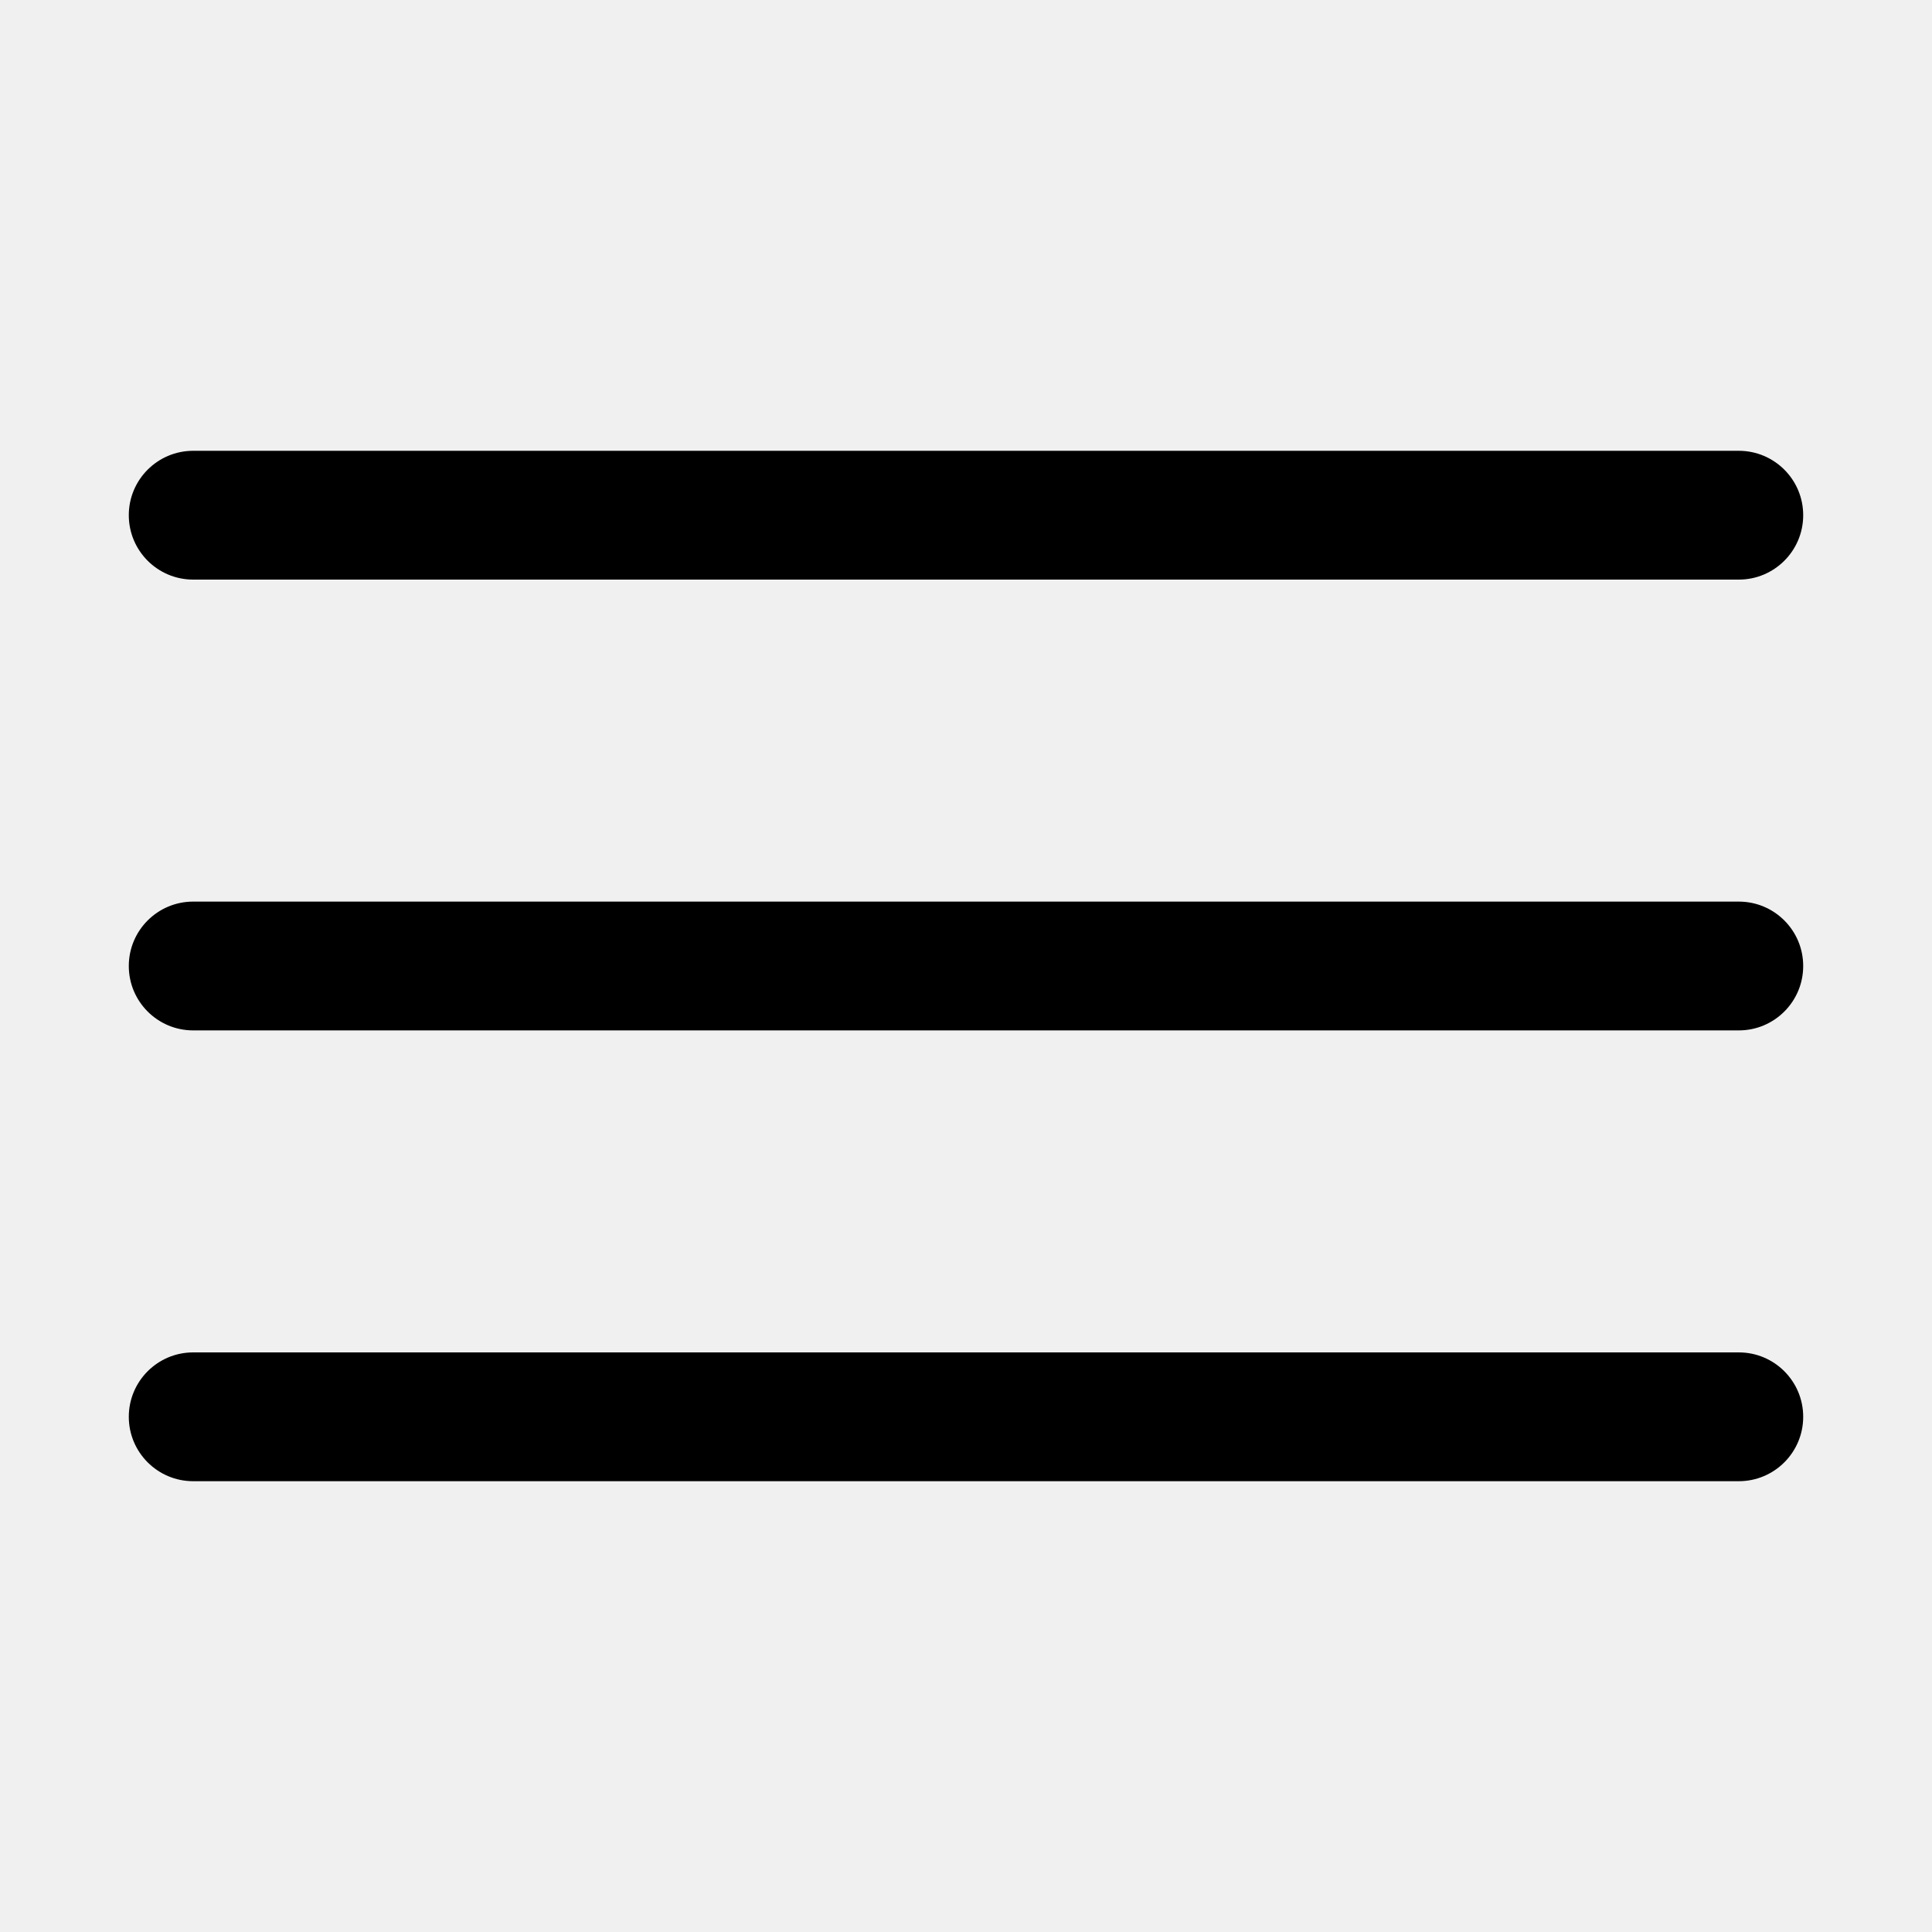
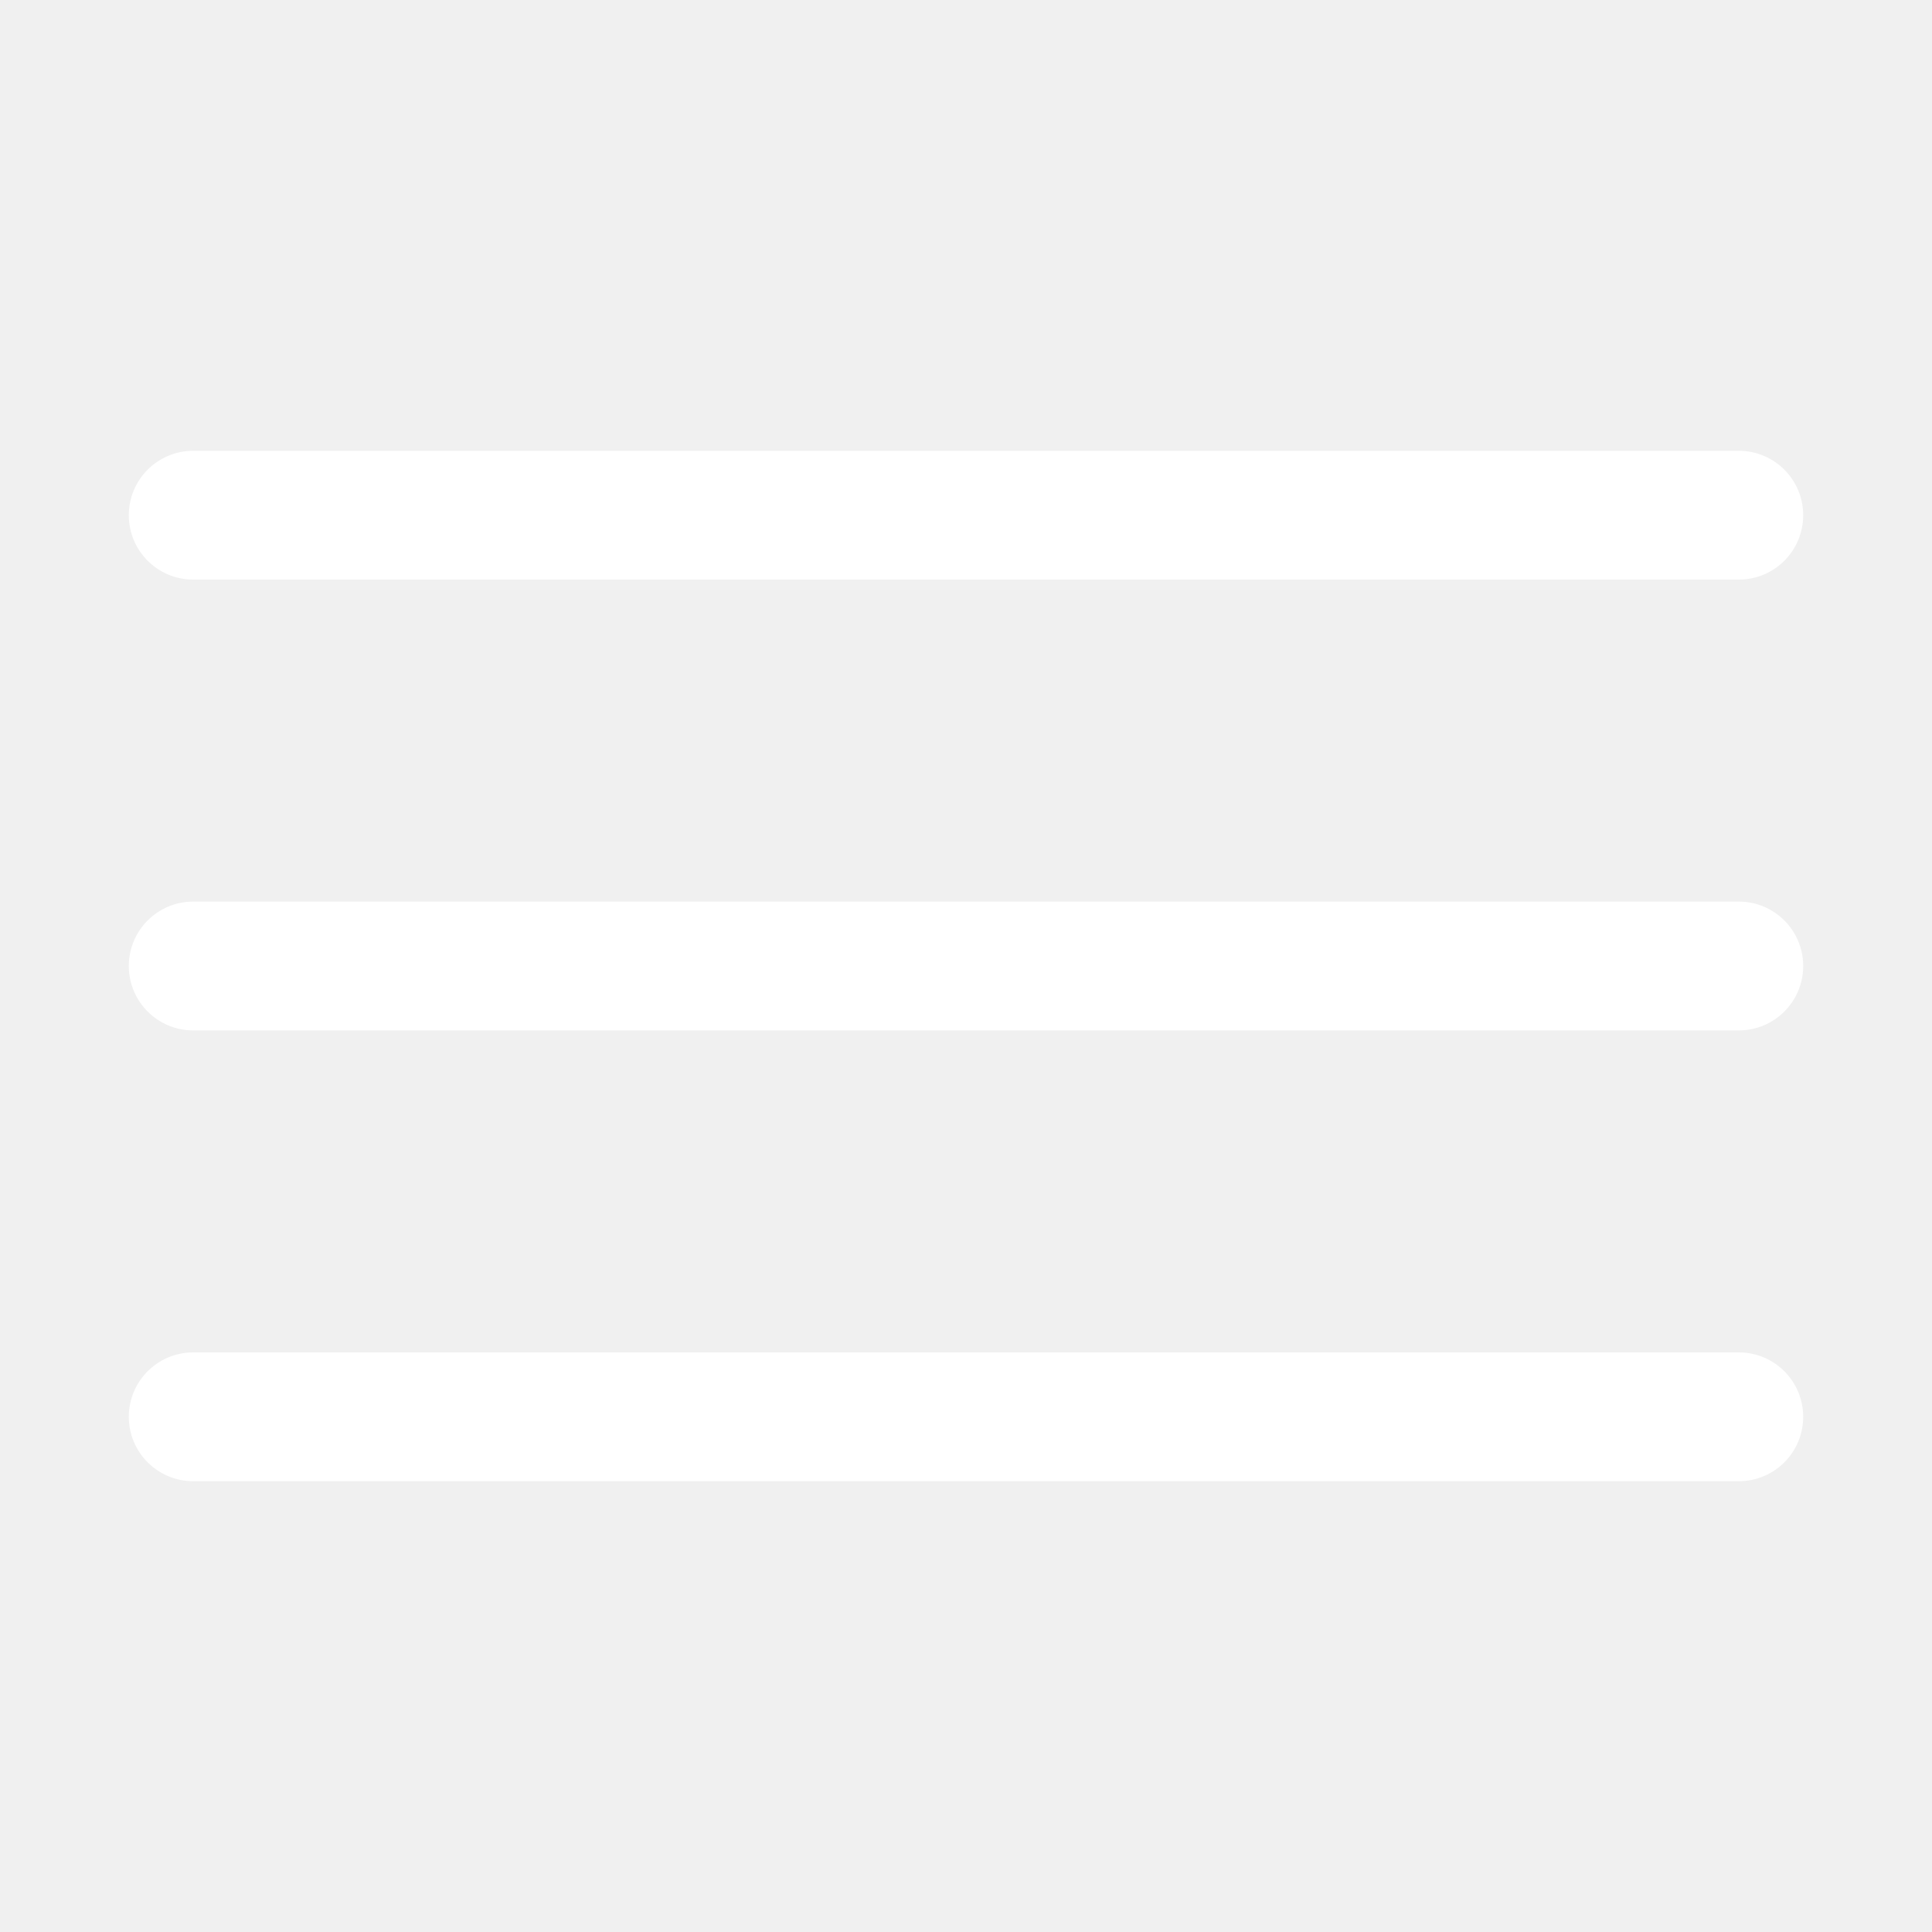
- <svg xmlns="http://www.w3.org/2000/svg" fill="#000000" viewBox="0 0 30 30" width="30px" height="30px">
+ <svg xmlns="http://www.w3.org/2000/svg" fill="#ffffff" viewBox="0 0 30 30" width="30px" height="30px">
  <path d="M 3 7 A 1 1 0 1 0 3 9 L 27 9 A 1 1 0 1 0 27 7 L 3 7 z M 3 14 A 1 1 0 1 0 3 16 L 27 16 A 1 1 0 1 0 27 14 L 3 14 z M 3 21 A 1 1 0 1 0 3 23 L 27 23 A 1 1 0 1 0 27 21 L 3 21 z" />
</svg>
